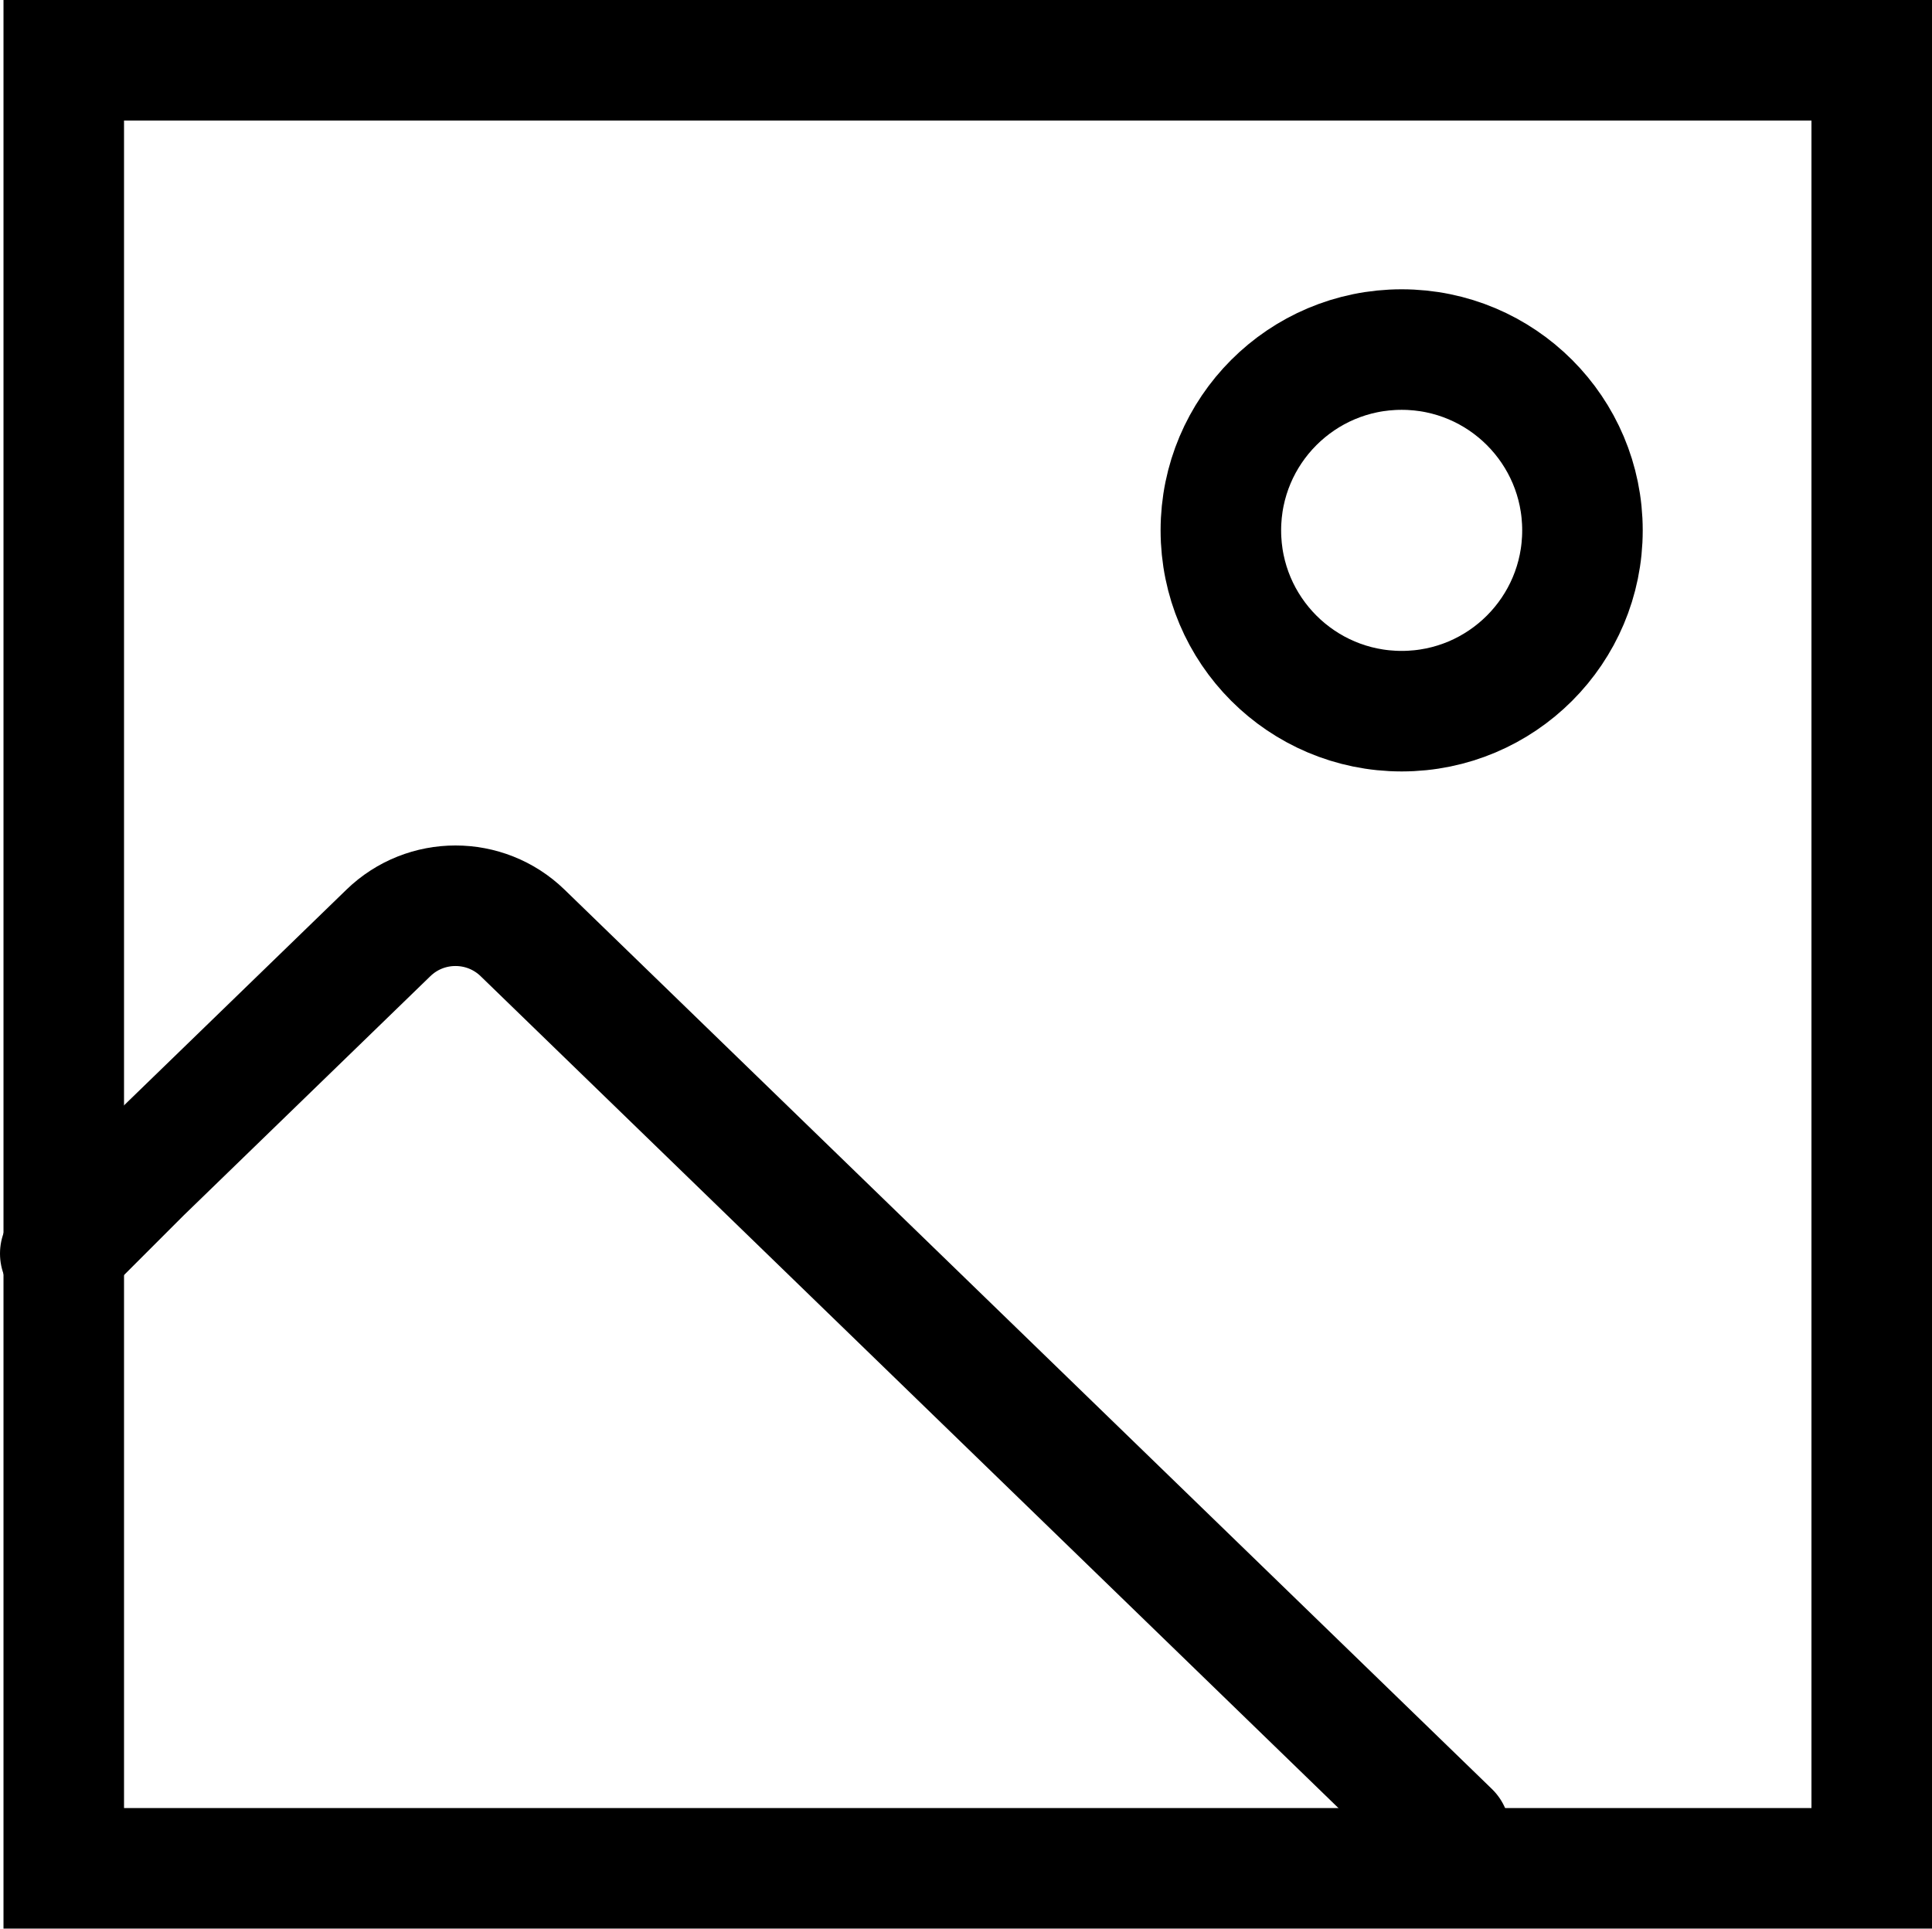
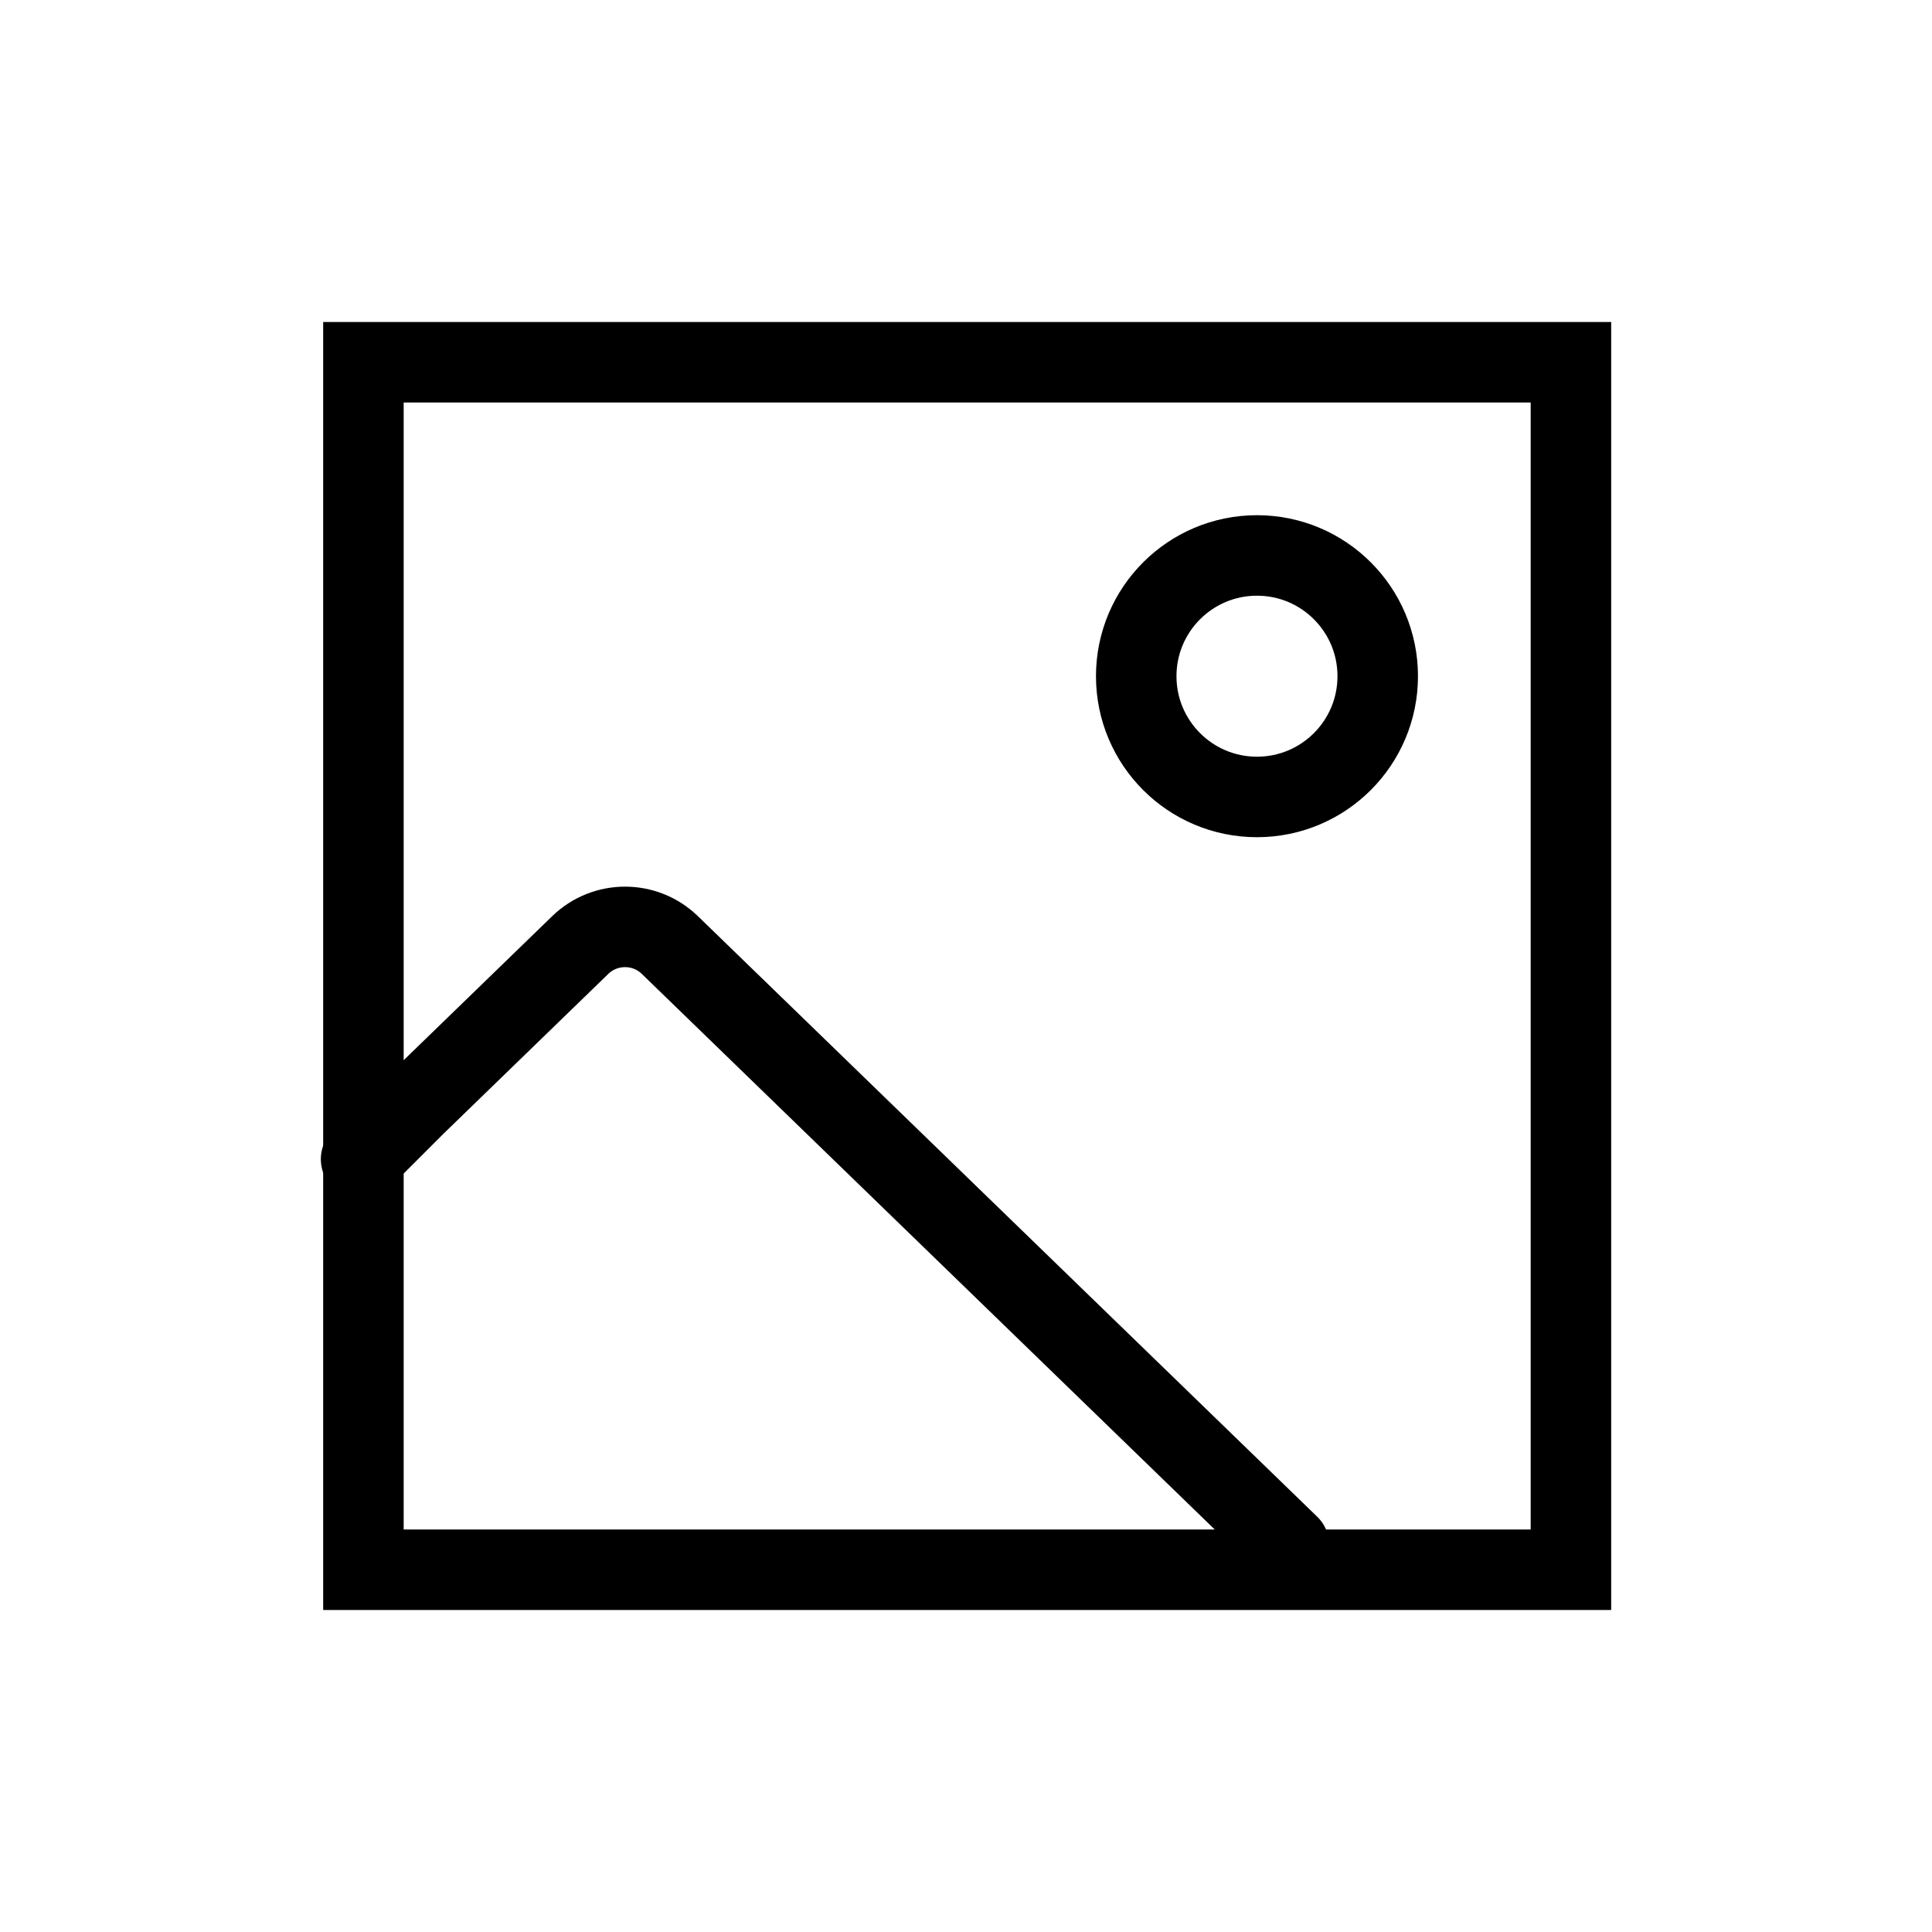
- <svg xmlns="http://www.w3.org/2000/svg" overflow="visible" style="display: block;" width="16.029" height="16" viewBox="0 0 16.029 16" fill="none">
-   <g id="Group 272">
-     <rect id="Rectangle 759" x="0.529" y="0.5" width="15" height="15" stroke="black" />
-     <path id="Vector 2276" d="M12.029 15.2L4.336 7.74C4.026 7.439 3.532 7.439 3.222 7.74L1.174 9.726L0.5 10.4" stroke="black" stroke-linecap="round" />
-     <circle id="Ellipse 1162" cx="11.629" cy="4.4" r="1.5" stroke="black" />
+ <svg xmlns="http://www.w3.org/2000/svg" width="24" height="24" viewBox="0 0 24 24" fill="none">
+   <g transform="translate(3.9856 4)">
+     <g id="Group 272">
+       <rect id="Rectangle 759" x="0.529" y="0.5" width="15" height="15" stroke="black" stroke-width="1" vector-effect="non-scaling-stroke" />
+       <path id="Vector 2276" d="M12.029 15.2L4.336 7.74C4.026 7.439 3.532 7.439 3.222 7.74L1.174 9.726L0.5 10.4" stroke="black" stroke-linecap="round" stroke-width="1" vector-effect="non-scaling-stroke" />
+       <circle id="Ellipse 1162" cx="11.629" cy="4.4" r="1.5" stroke="black" stroke-width="1" vector-effect="non-scaling-stroke" />
+     </g>
  </g>
</svg>
